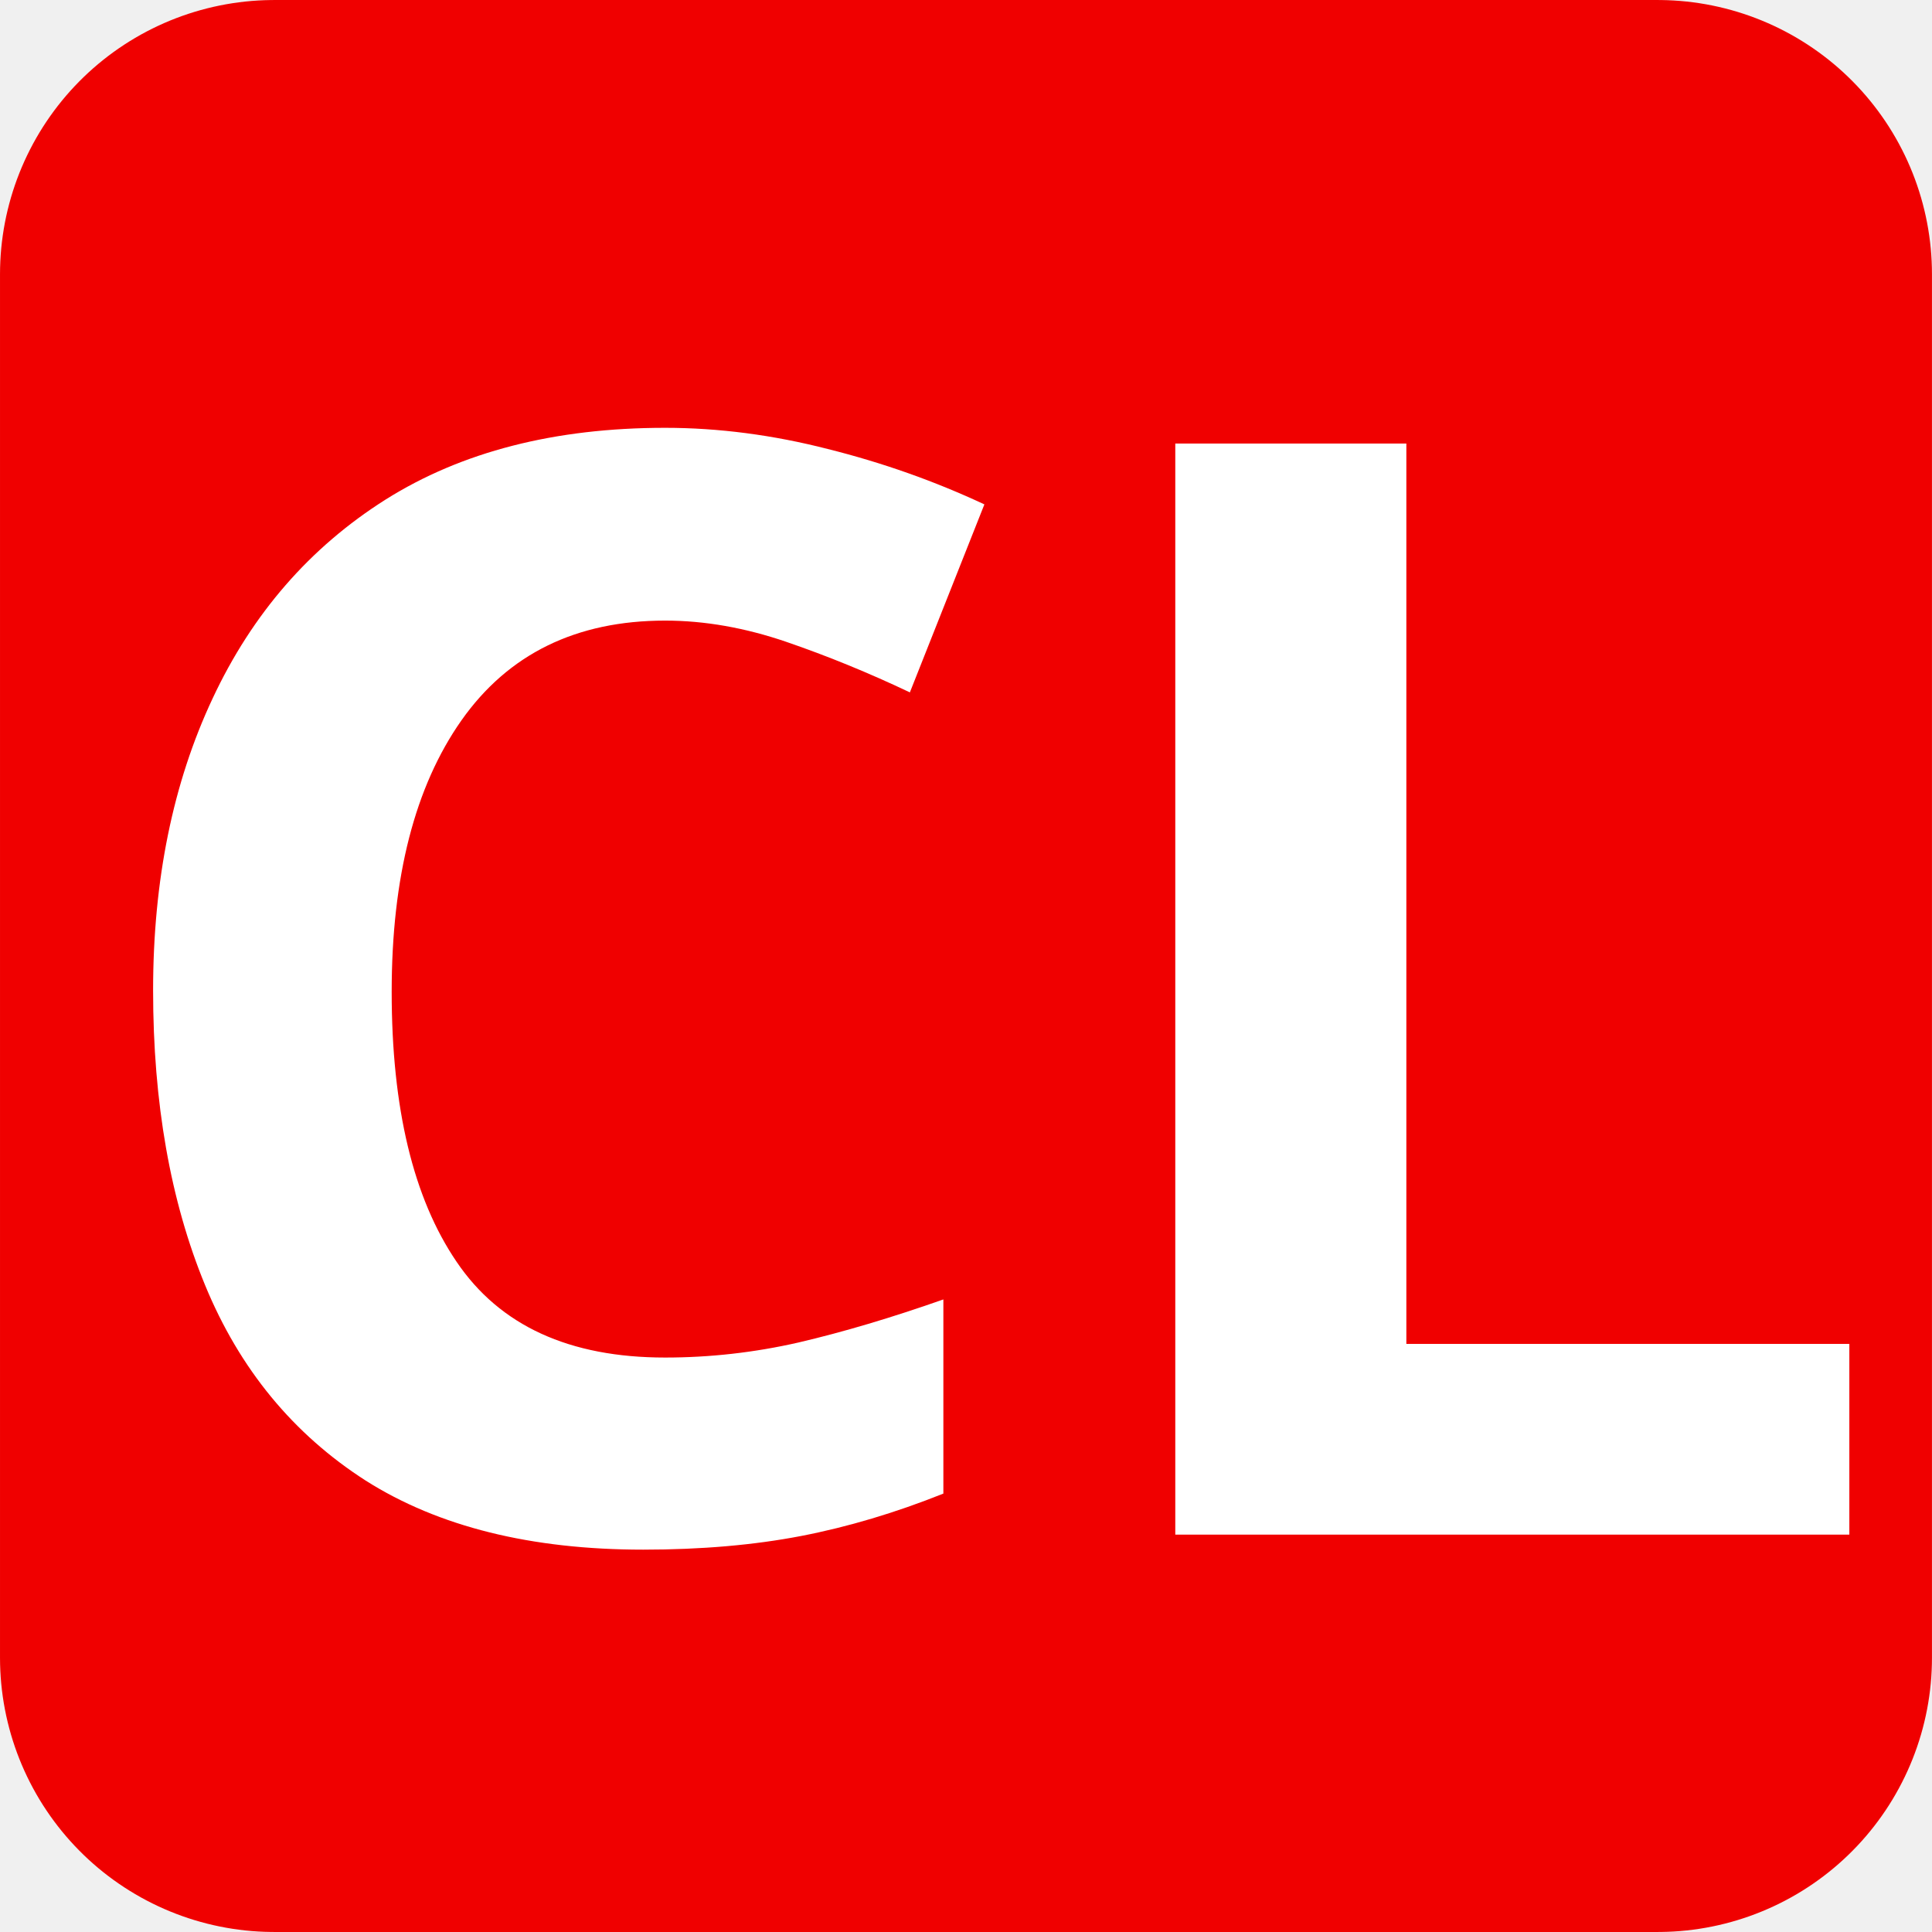
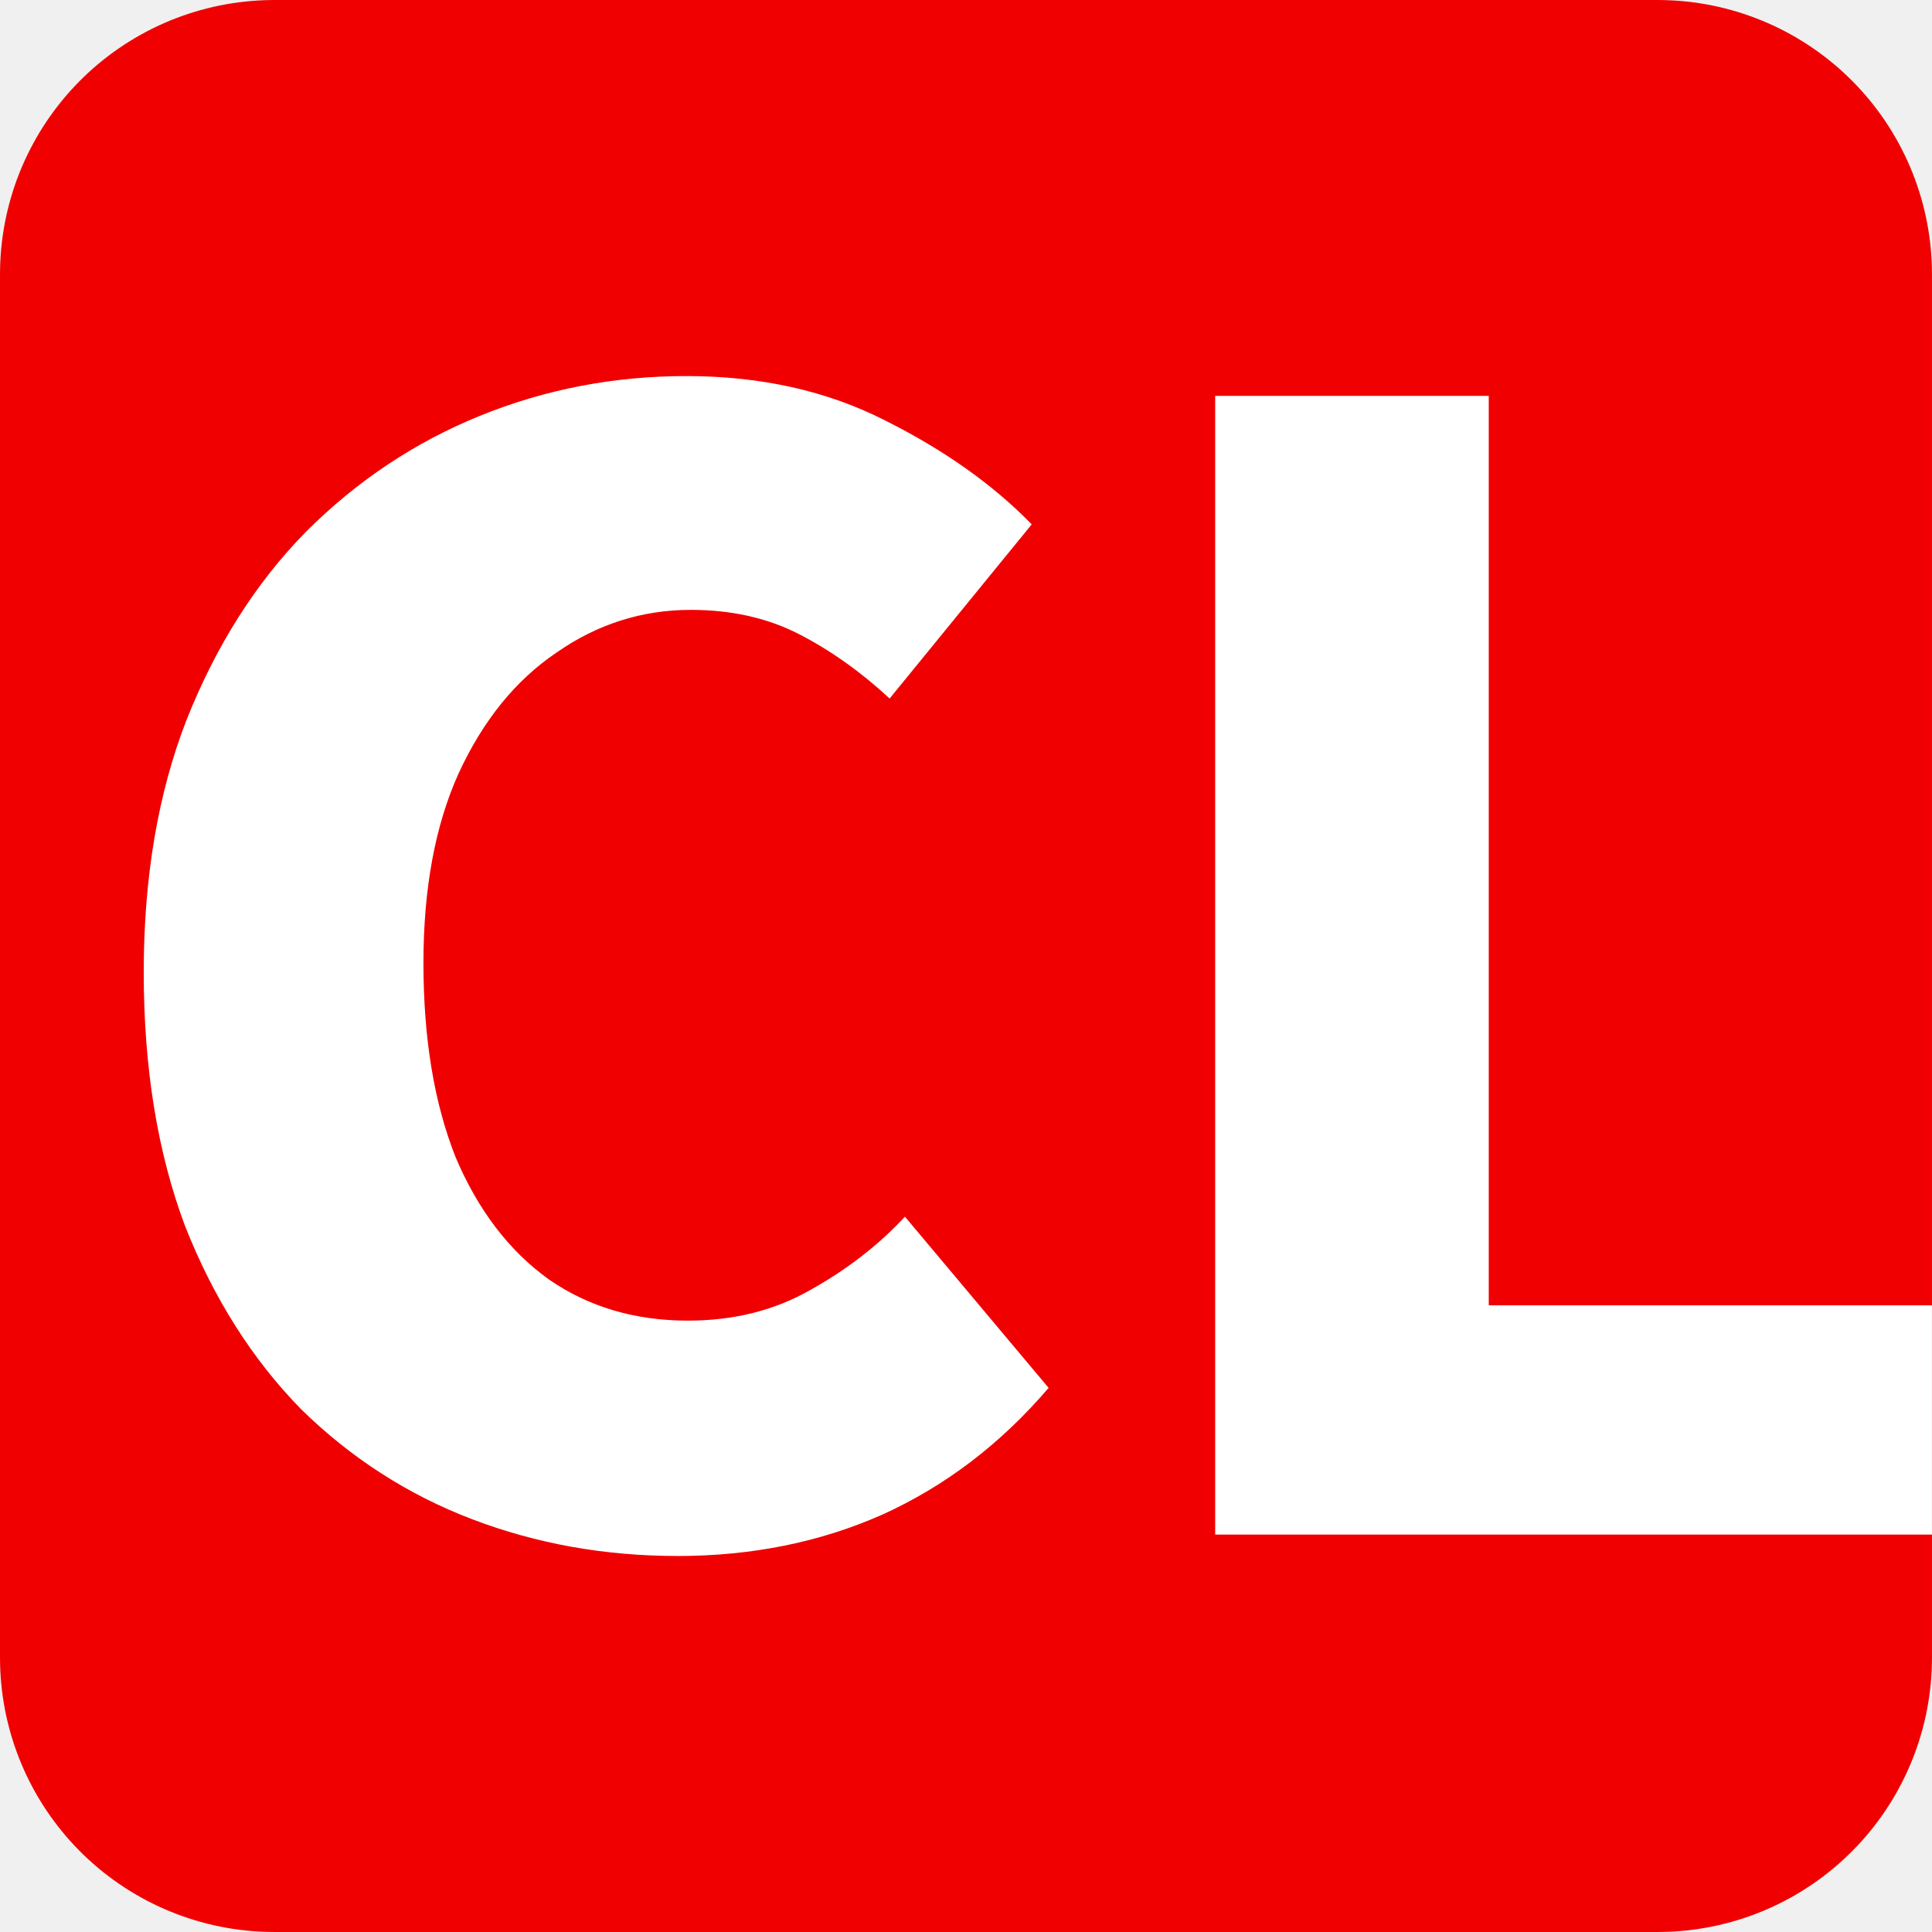
- <svg xmlns="http://www.w3.org/2000/svg" width="44.158mm" height="44.158mm" viewBox="0 0 44.158 44.158" version="1.1" id="svg1">
+ <svg xmlns="http://www.w3.org/2000/svg" width="44.158mm" height="44.158mm" viewBox="0 0 44.158 44.158" version="1.1" id="svg1" xml:space="preserve">
  <defs id="defs1" />
  <g id="layer1" transform="translate(-10.62577,-80.22954)">
    <rect style="opacity:1;fill:#f00000;fill-opacity:1;stroke:#f00000;stroke-width:12.536;stroke-linecap:round;stroke-linejoin:round;stroke-dasharray:none;stroke-opacity:1" id="rect11" width="31.621" height="31.621" x="16.894" y="86.498" ry="0" />
-     <text xml:space="preserve" style="font-style:normal;font-variant:normal;font-weight:900;font-stretch:normal;font-size:34.934px;line-height:0;font-family:'Noto Sans KR';-inkscape-font-specification:'Noto Sans KR Heavy';text-align:start;letter-spacing:0px;writing-mode:lr-tb;direction:ltr;text-anchor:start;opacity:1;fill:#ffffff;fill-opacity:1;stroke:none;stroke-width:9.704;stroke-linecap:round;stroke-linejoin:round;stroke-dasharray:none;stroke-opacity:1" x="12.094" y="115.304" id="text15">
-       <tspan id="tspan15" style="fill:#ffffff;fill-opacity:1;stroke-width:9.704" x="12.094" y="115.304">CL</tspan>
-     </text>
+     <path d="m 26.103,115.793 q -2.48,0 -4.681,-0.838 -2.201,-0.838 -3.913,-2.515 -1.677,-1.712 -2.655,-4.192 -0.943,-2.515 -0.943,-5.799 0,-3.249 0.978,-5.764 1.013,-2.55 2.725,-4.297 1.747,-1.747 3.982,-2.655 2.236,-0.908 4.716,-0.908 2.55,0 4.541,1.013 2.026,1.013 3.354,2.376 L 30.959,96.195 Q 29.98,95.287 28.897,94.728 27.814,94.169 26.417,94.169 q -1.677,0 -3.074,0.978 -1.397,0.943 -2.236,2.76 -0.803,1.782 -0.803,4.332 0,2.585 0.734,4.437 0.769,1.817 2.131,2.795 1.362,0.943 3.179,0.943 1.572,0 2.795,-0.699 1.258,-0.699 2.166,-1.677 l 3.284,3.913 q -1.642,1.921 -3.808,2.9 -2.131,0.943 -4.681,0.943 z m 12.297,-0.489 V 89.278 h 6.253 v 20.786 H 54.783 v 5.24 z" id="text15" style="font-weight:900;font-size:34.934px;line-height:0;font-family:'Noto Sans KR';-inkscape-font-specification:'Noto Sans KR Heavy';letter-spacing:0px;fill:#ffffff;stroke-width:9.704;stroke-linecap:round;stroke-linejoin:round" aria-label="CL" />
  </g>
</svg>
